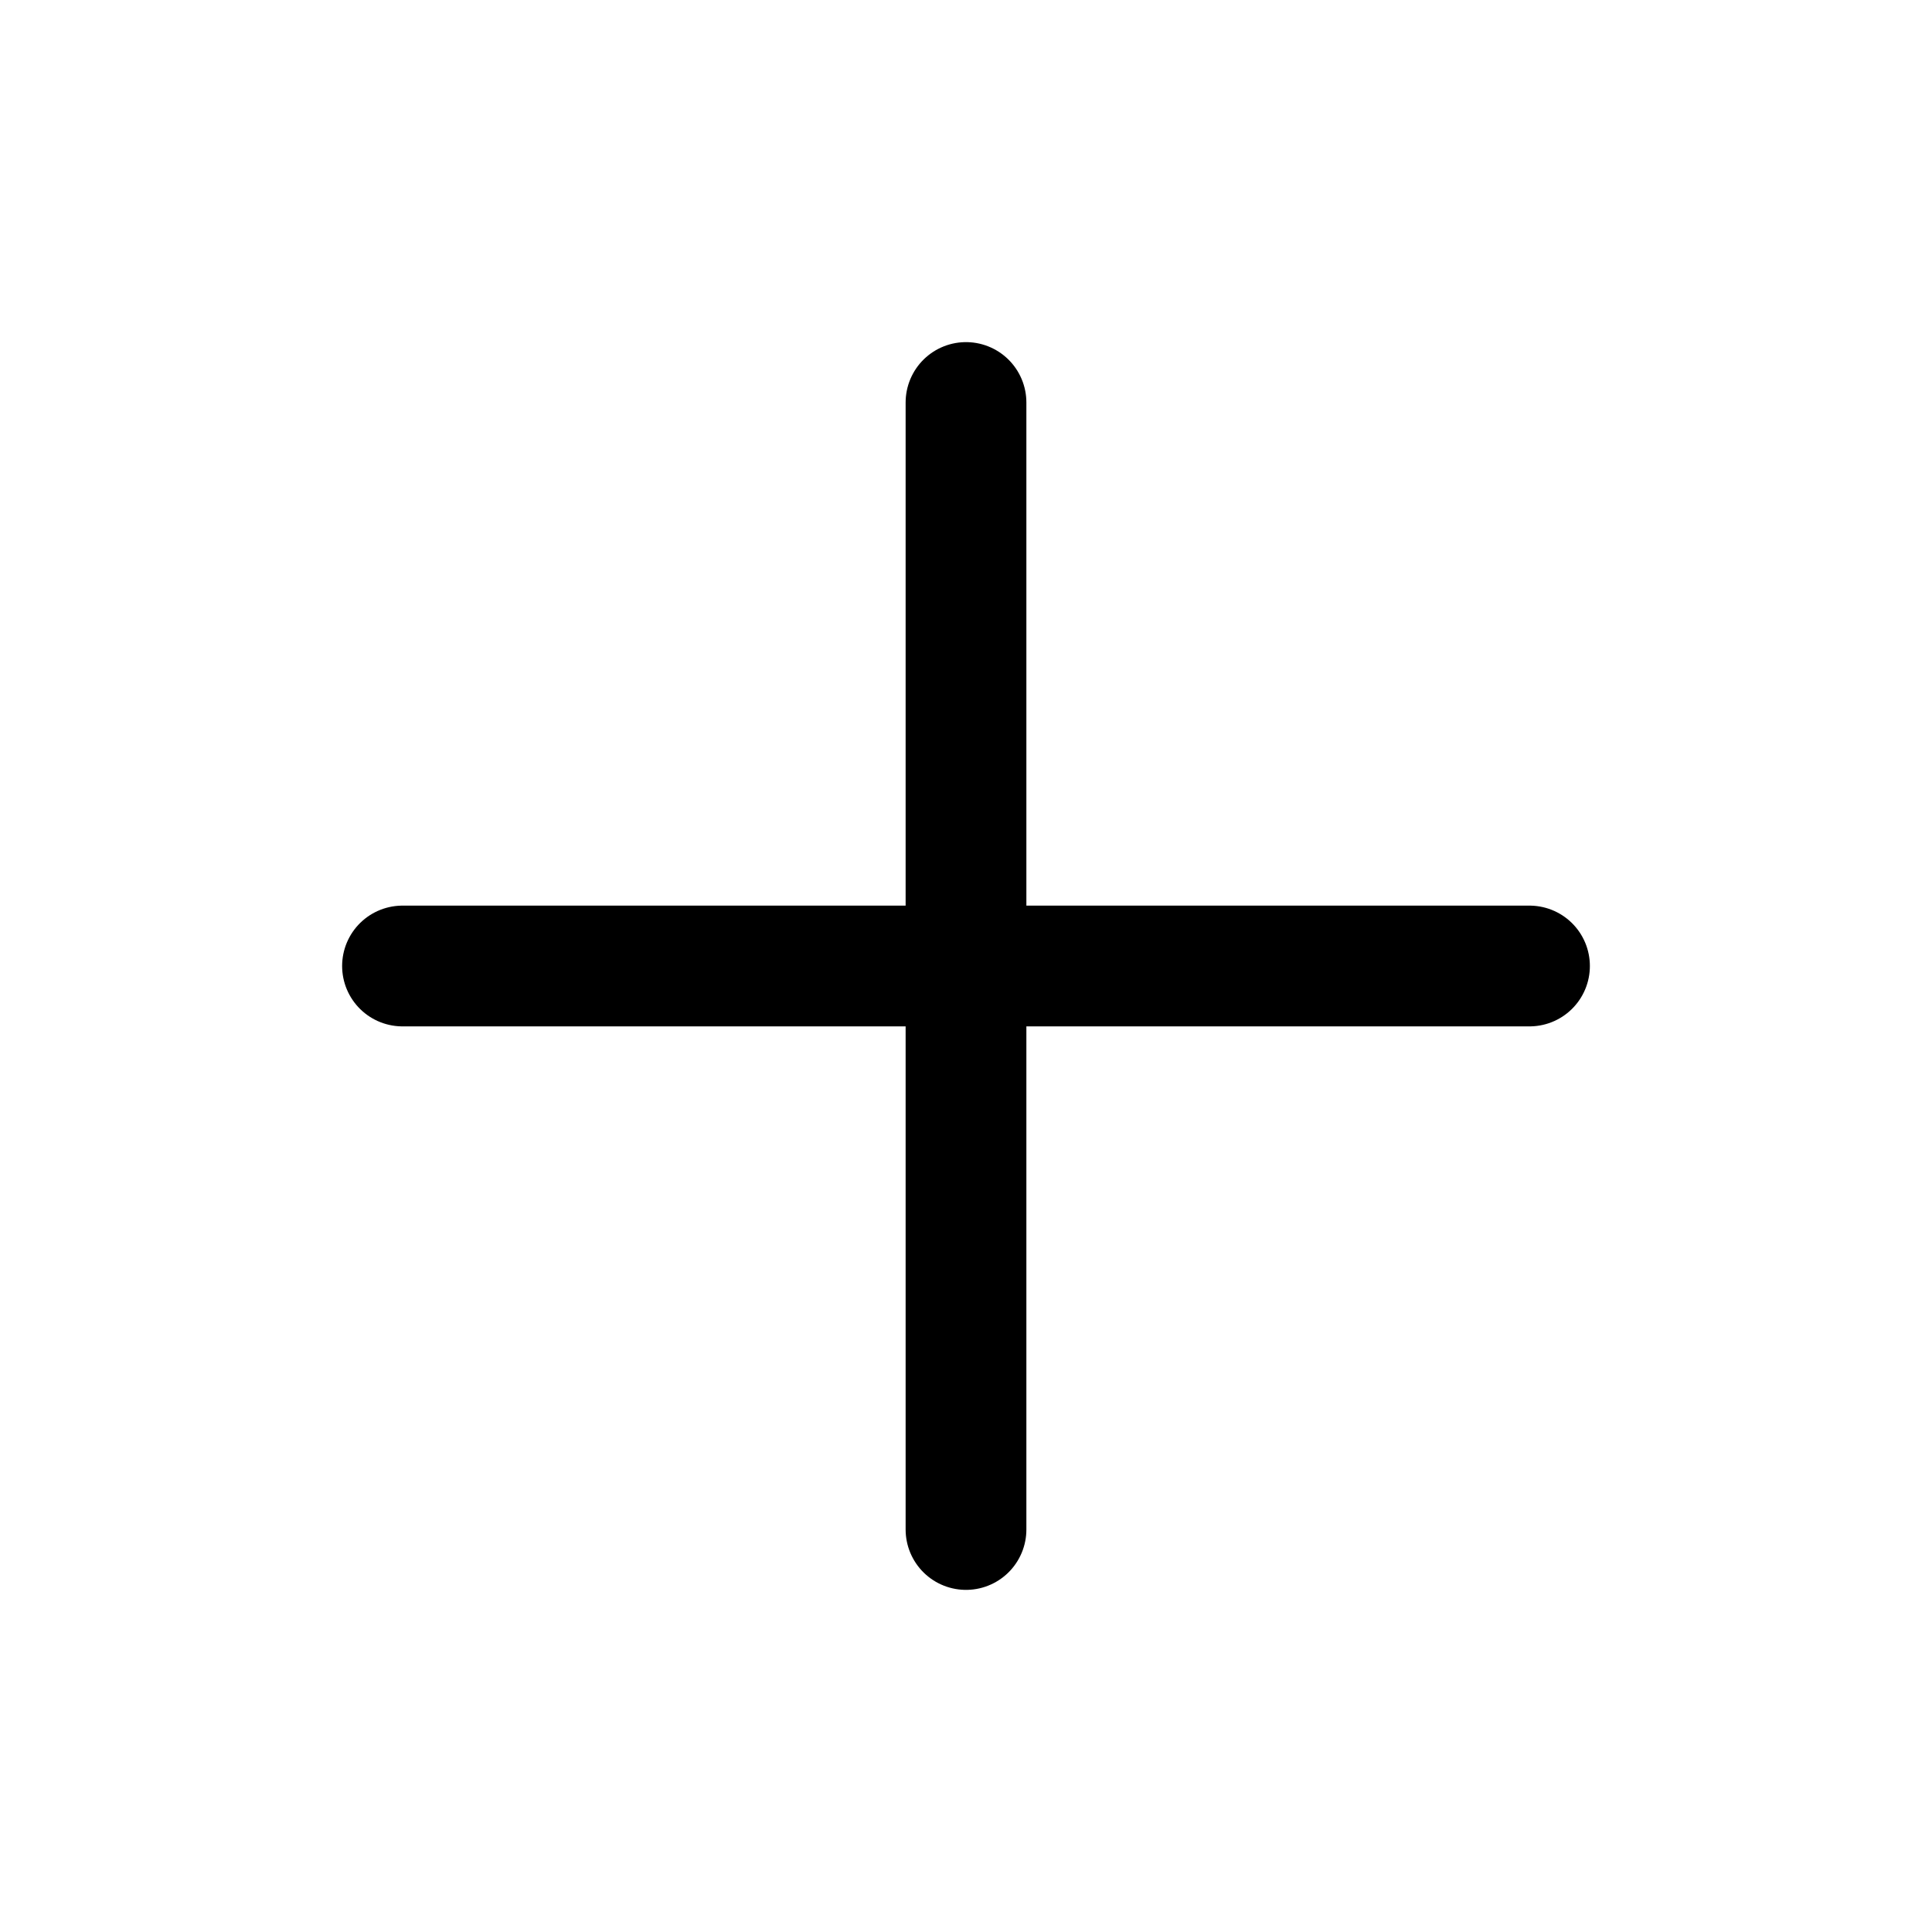
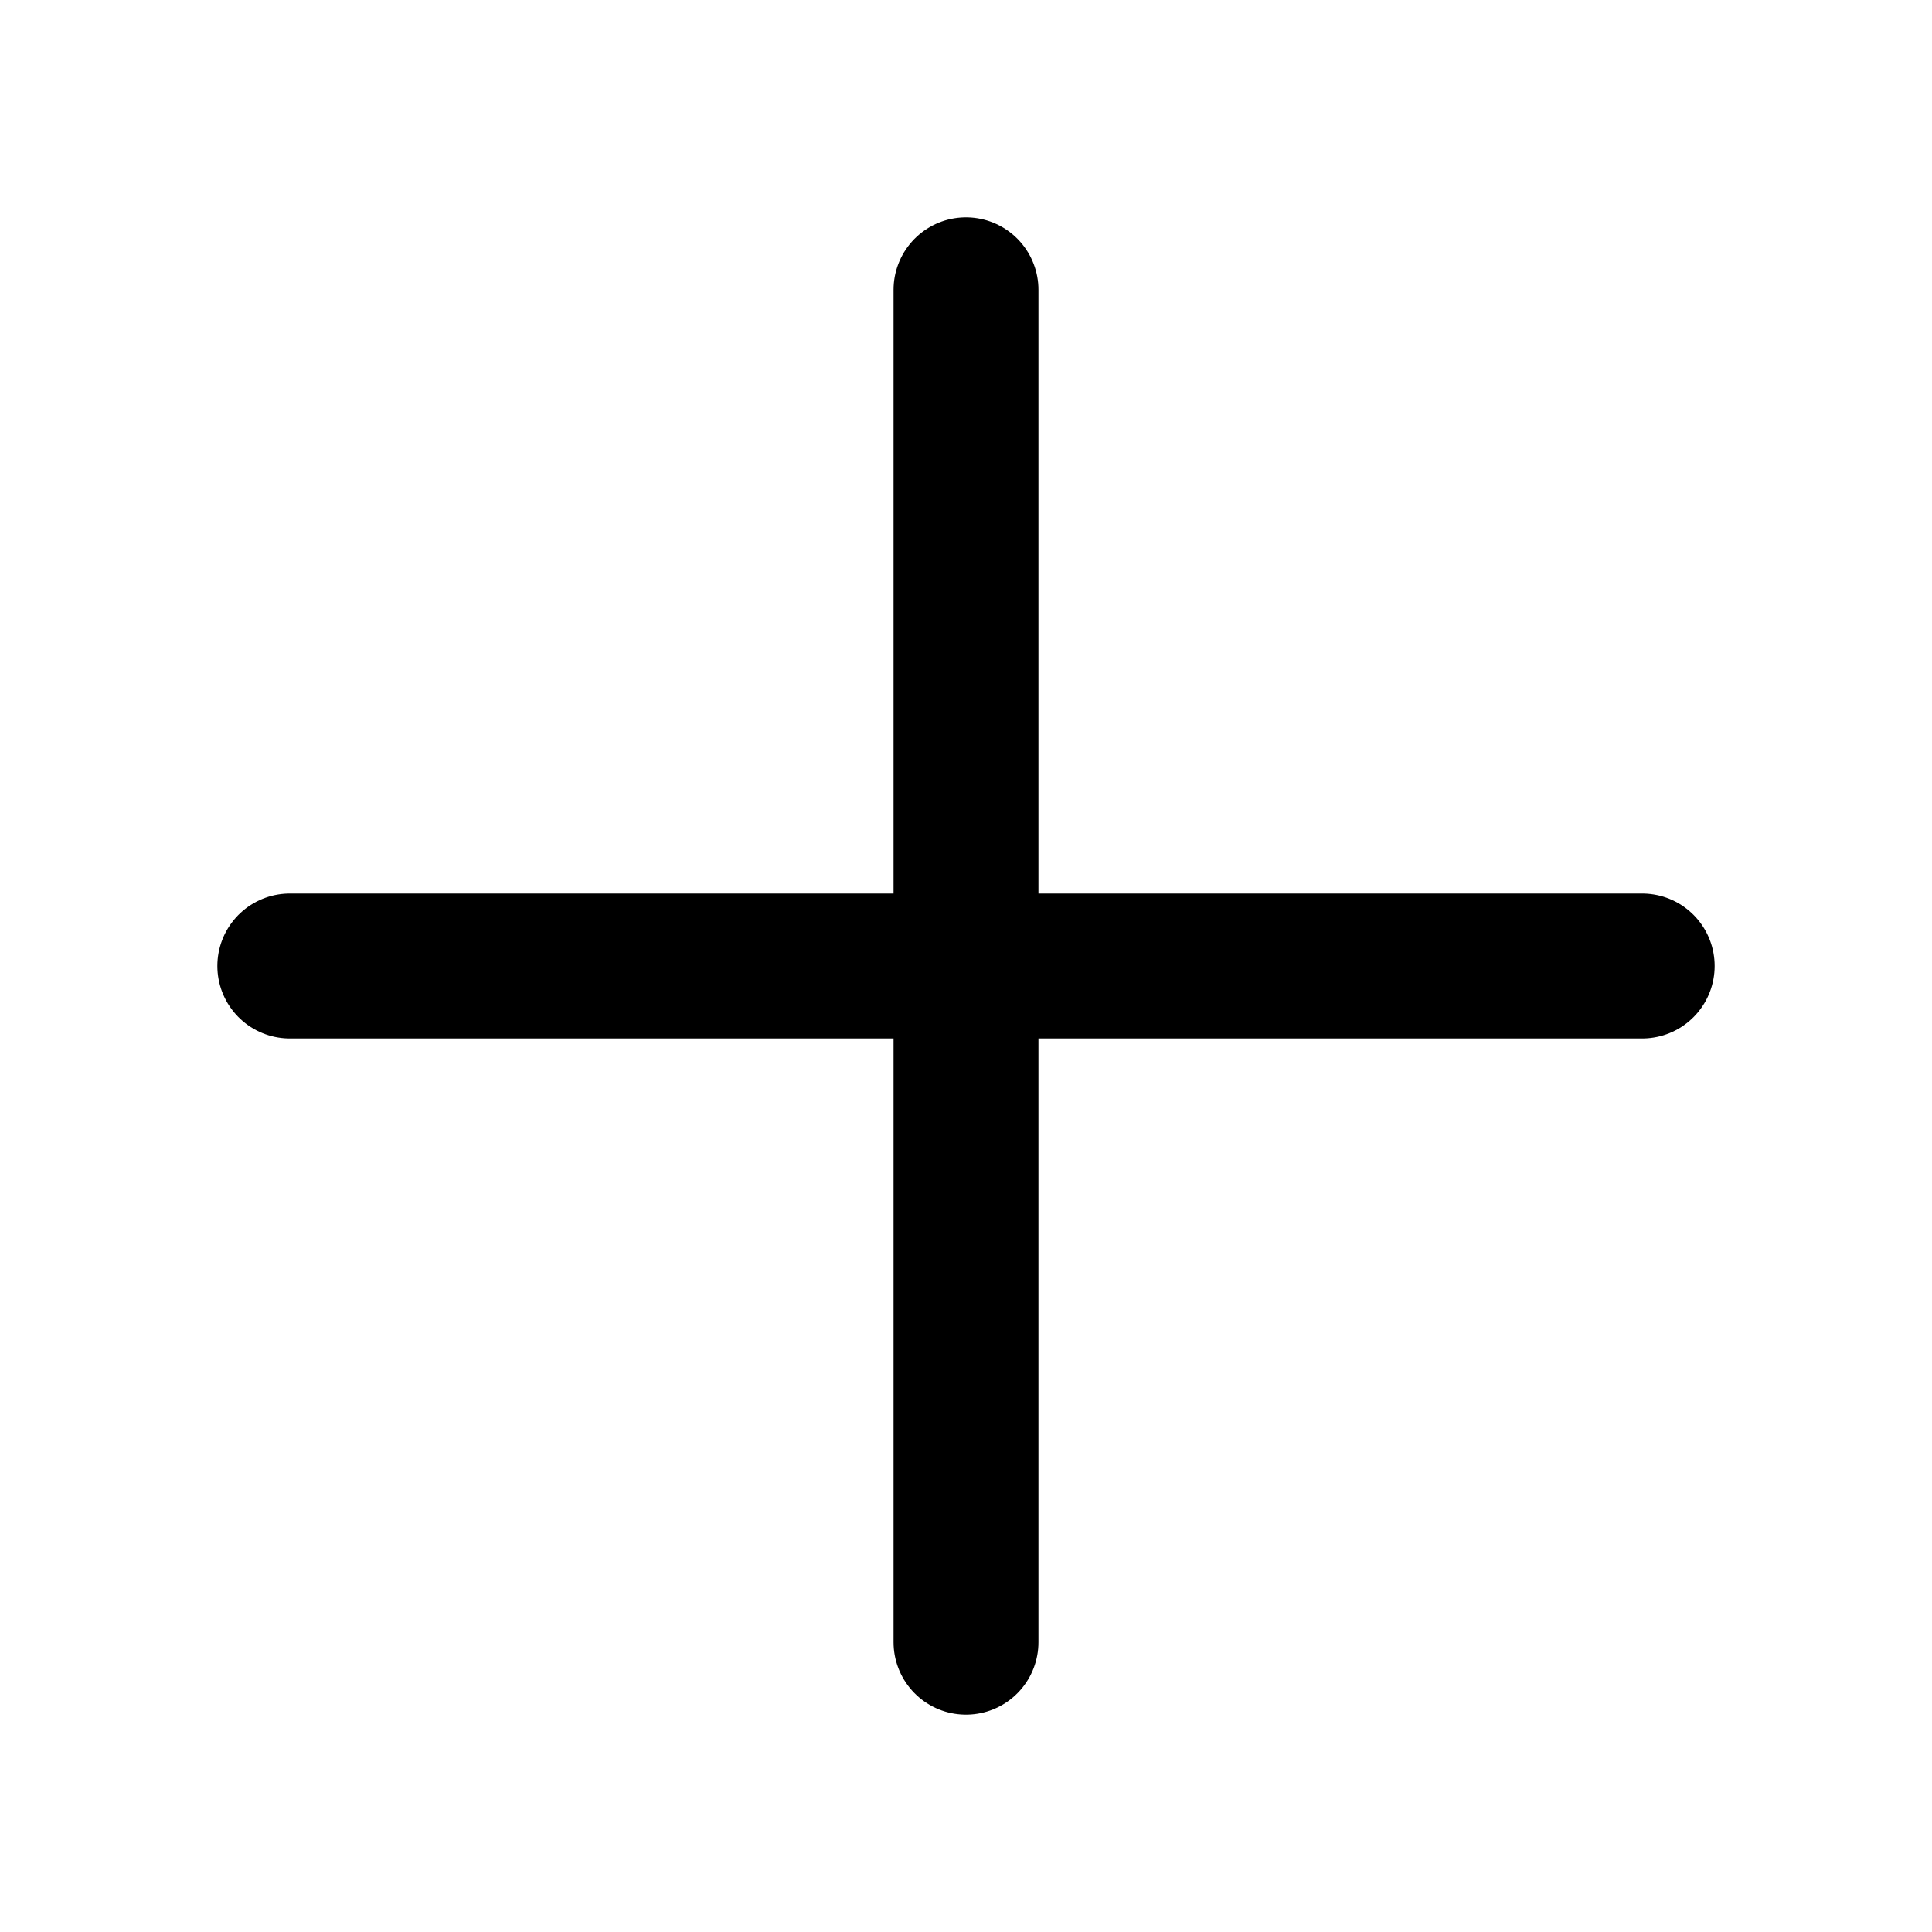
- <svg xmlns="http://www.w3.org/2000/svg" viewBox="0 0 24 24" stroke-width="1.5" stroke="currentColor" fill="none" stroke-linecap="round" stroke-linejoin="round">
+ <svg xmlns="http://www.w3.org/2000/svg" viewBox="2 2 20 20" stroke-width="1.5" stroke="currentColor" fill="none" stroke-linecap="round" stroke-linejoin="round">
  <line x1="12" y1="5" x2="12" y2="19" />
  <line x1="5" y1="12" x2="19" y2="12" />
</svg>
